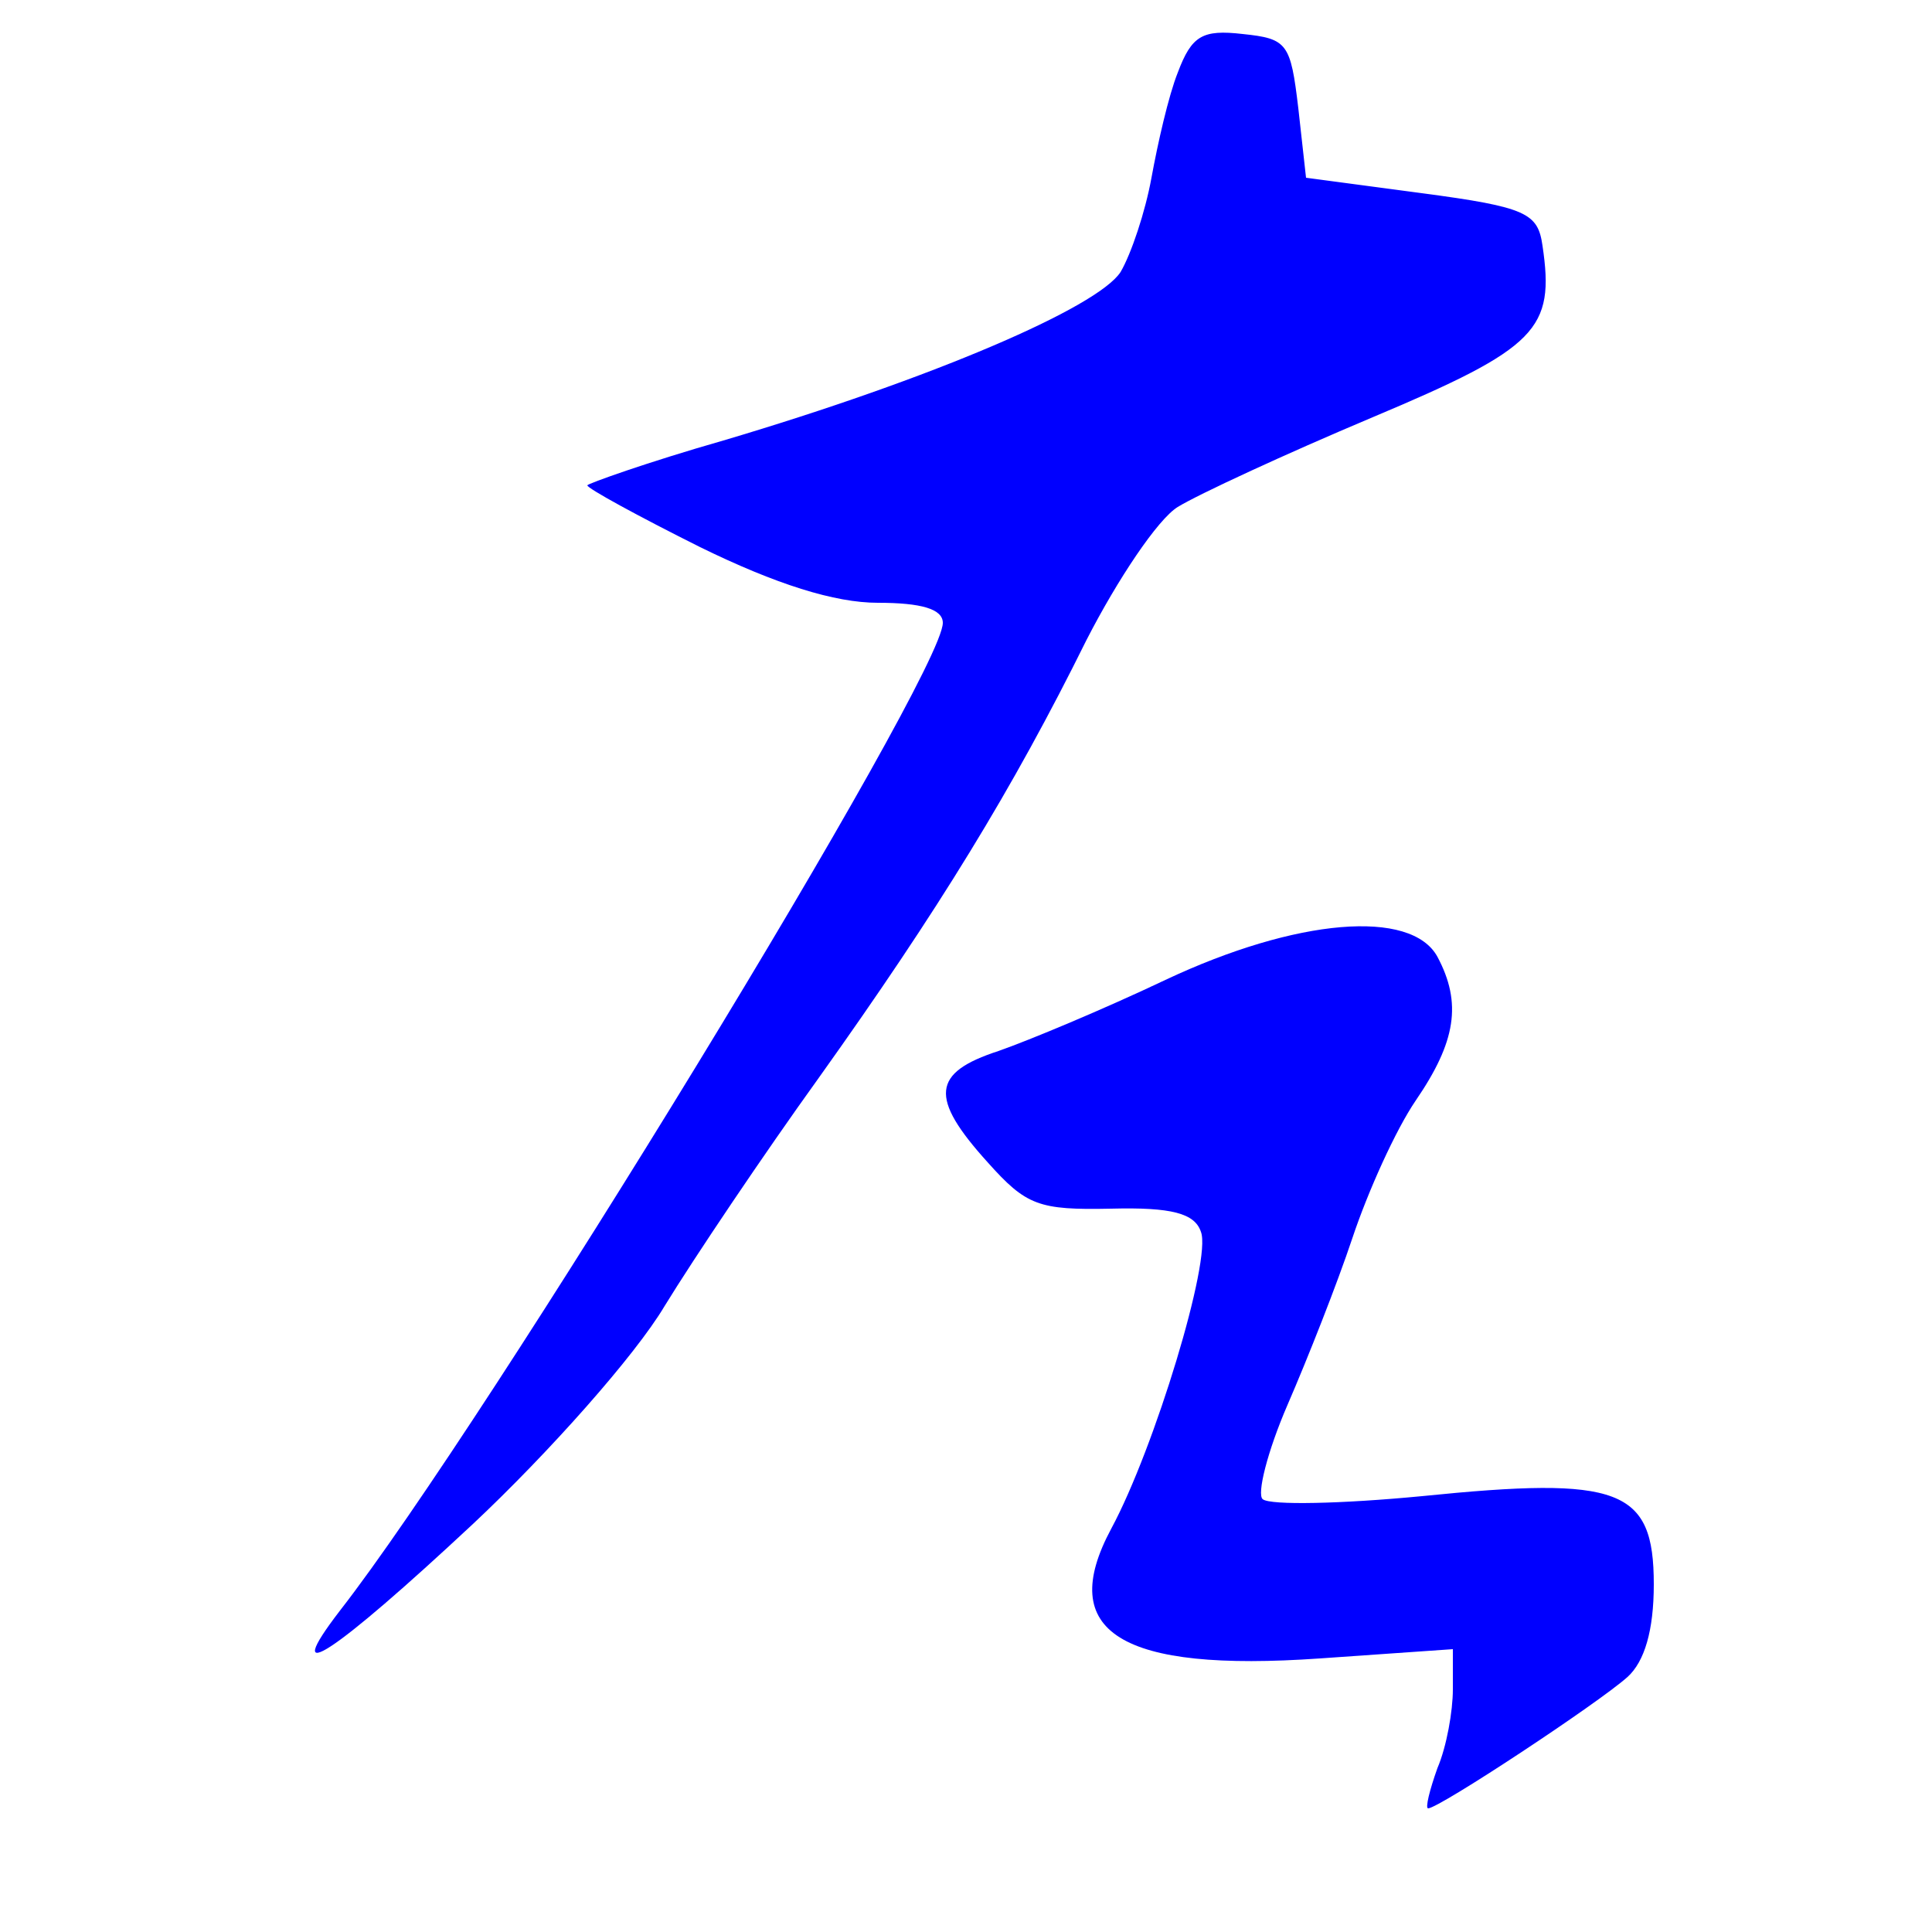
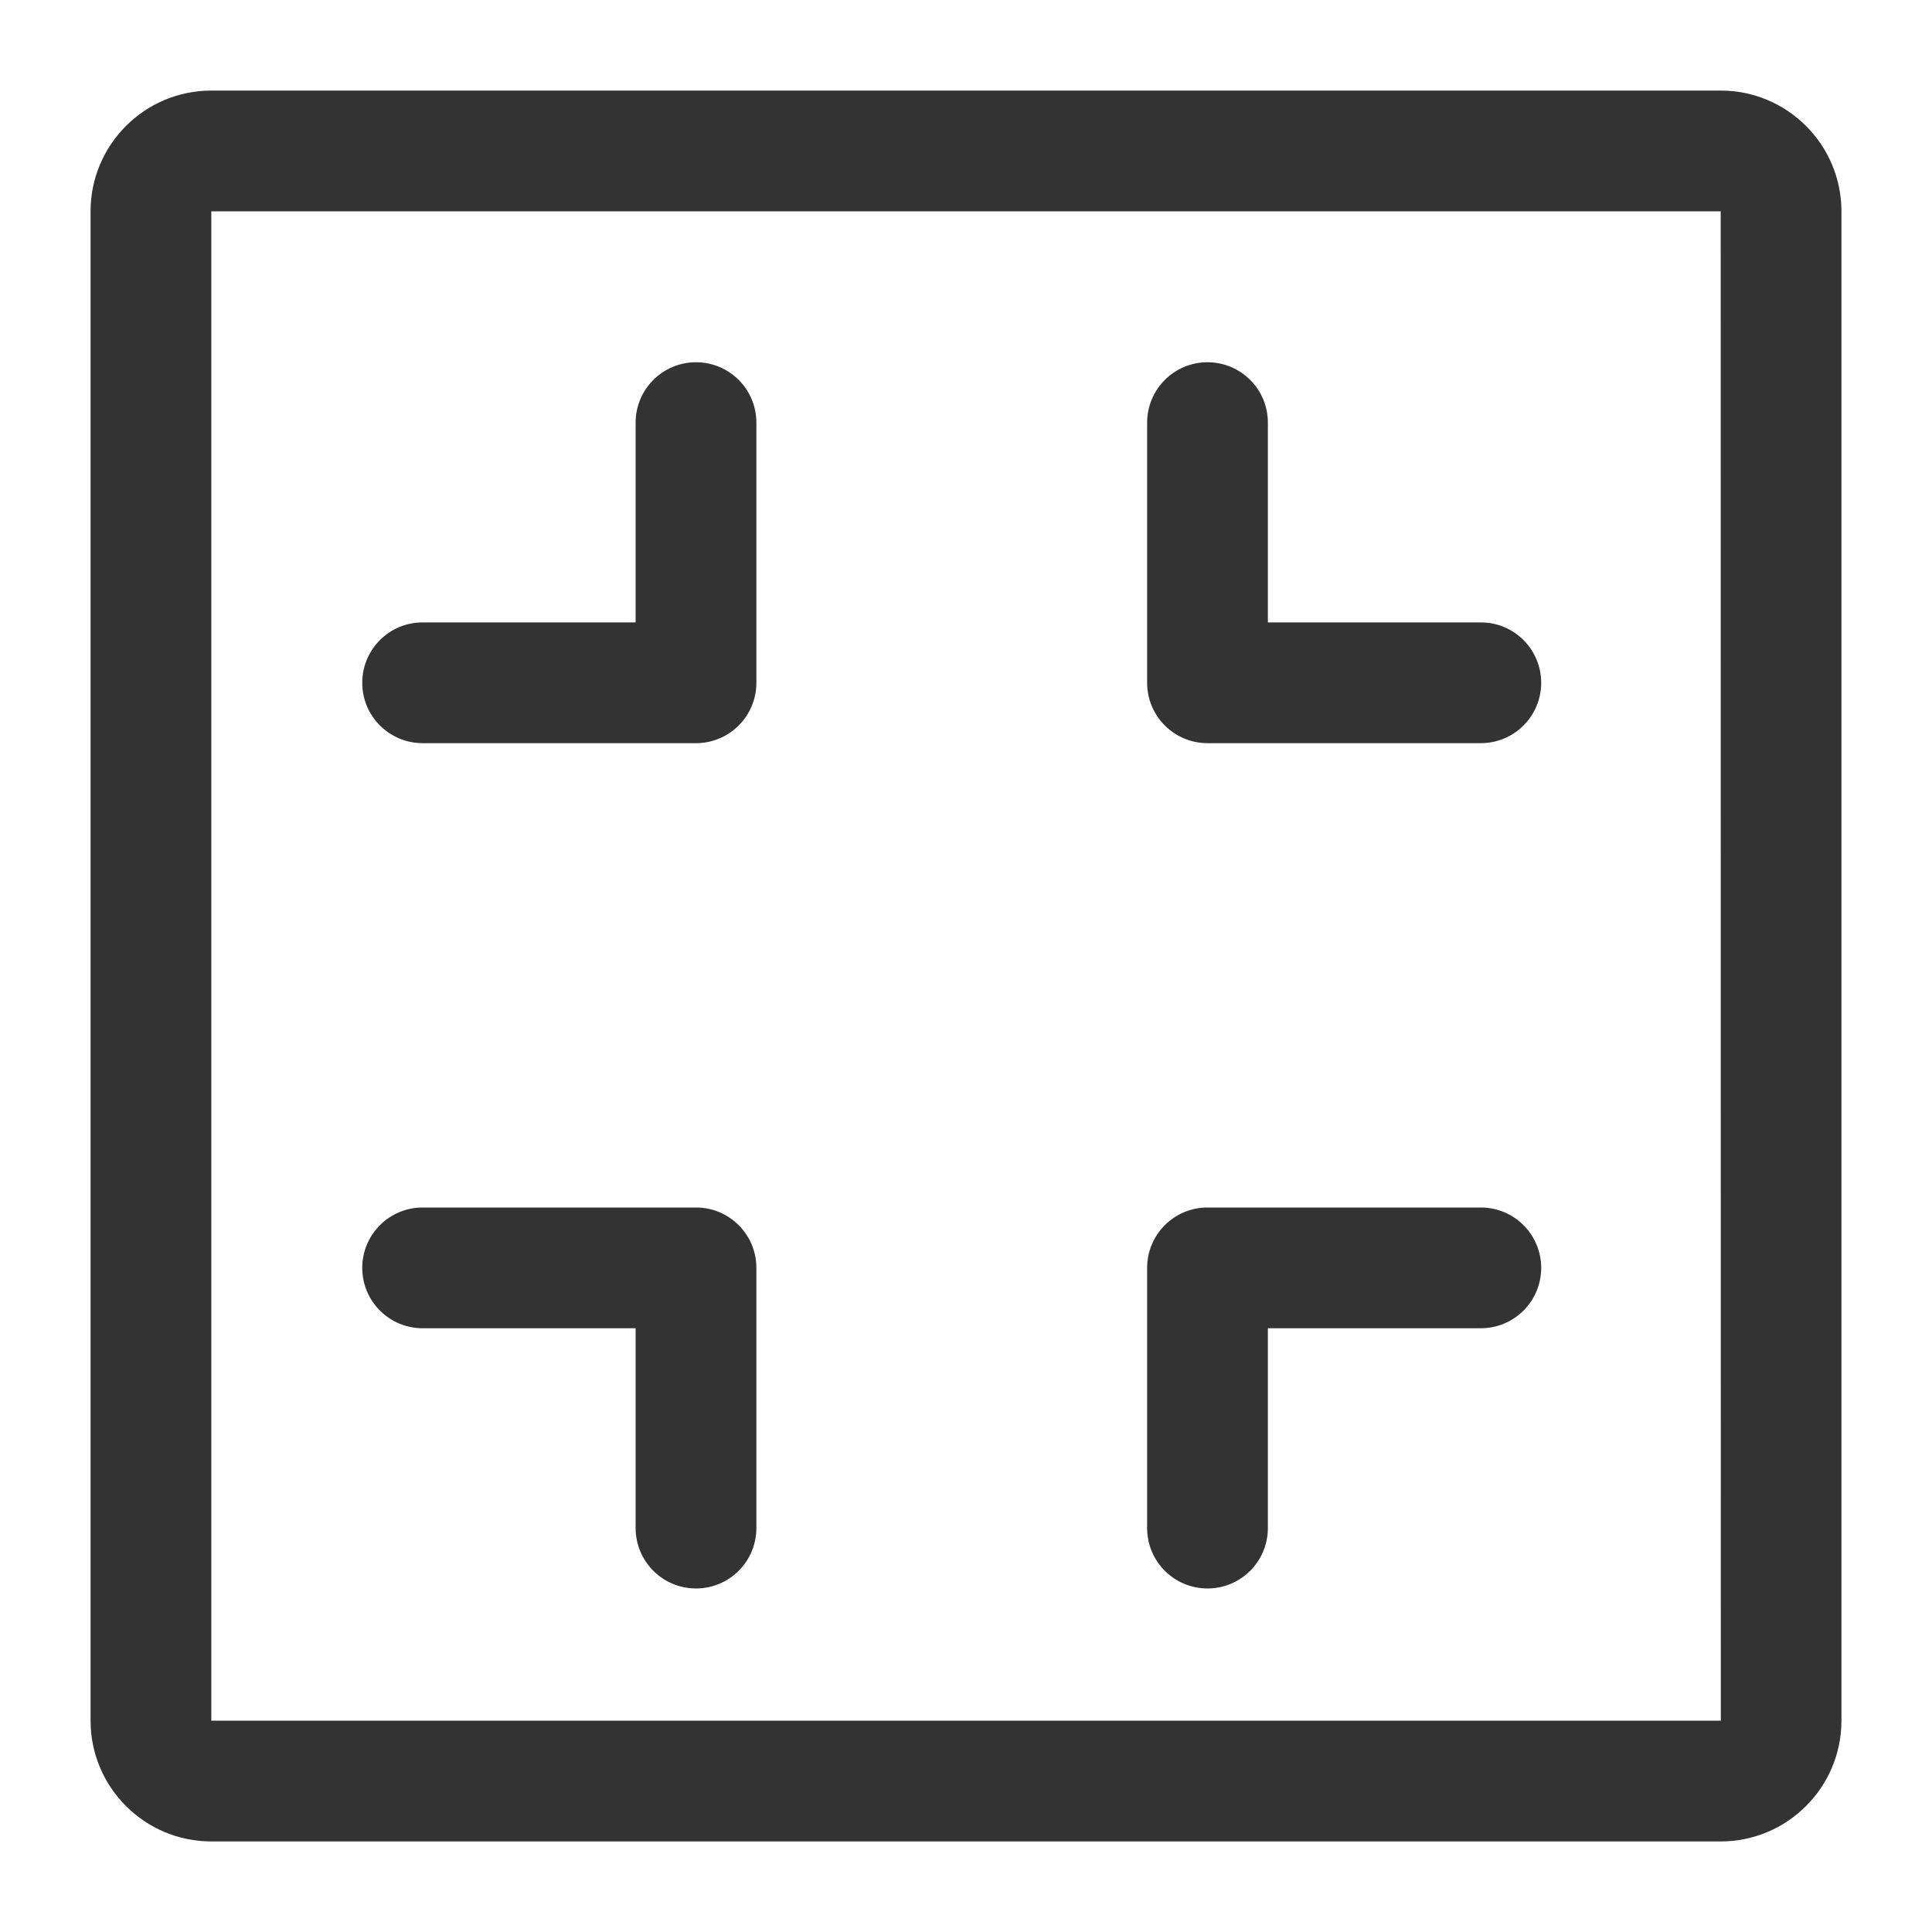
- <svg xmlns="http://www.w3.org/2000/svg" width="100pt" height="100pt" viewBox="0 0 100 100">
-   <g fill="blue" transform="translate(0,100) scale(0.08,-0.08)">
-     <path d="M762 1203 c-6 -15 -13 -46 -17 -68 -4 -22 -13 -49 -20 -61 -15 -23 -122 -69 -257 -109 -49 -14 -88 -28 -88 -29 0 -2 33 -20 73 -40 49 -24 87 -36 115 -36 28 0 42 -4 42 -13 0 -34 -295 -517 -390 -639 -40 -52 -4 -28 86 56 49 46 105 109 124 141 19 31 64 98 100 148 77 108 125 186 173 283 20 39 46 78 59 86 13 8 69 34 126 58 107 45 118 57 110 111 -3 21 -10 25 -78 34 l-75 10 -5 45 c-5 42 -7 45 -36 48 -26 3 -33 -1 -42 -25z" />
-     <path d="M754 616 c-40 -19 -88 -39 -108 -46 -43 -14 -45 -30 -7 -72 25 -28 33 -31 80 -30 39 1 54 -3 58 -15 7 -18 -30 -140 -58 -192 -36 -67 6 -93 135 -84 l86 6 0 -26 c0 -14 -4 -37 -10 -51 -5 -14 -8 -26 -6 -26 7 0 110 68 129 85 11 10 17 30 17 60 0 62 -22 70 -150 57 -52 -5 -98 -6 -103 -2 -4 3 3 31 16 61 13 30 32 78 42 108 10 30 28 70 41 89 26 38 30 63 14 93 -17 31 -91 25 -176 -15z" />
-   </g>
+ <svg xmlns="http://www.w3.org/2000/svg" t="1693588382304" class="icon" viewBox="0 0 1024 1024" version="1.1" p-id="4838" width="200" height="200">
+   <path d="M912 48H112c-35.296 0-64 28.704-64 64v800c0 35.296 28.704 64 64 64h800c35.296 0 64-28.704 64-64V112c0-35.296-28.704-64-64-64zM112 912V112h800l0.064 800H112z m256.896-720a32 32 0 0 0-32 32v105.888H224a32 32 0 0 0 0 64h144.896a32 32 0 0 0 32-32V224a32 32 0 0 0-32-32z m415.968 137.888H672V224a32 32 0 1 0-64 0v137.888a32 32 0 0 0 32 32h144.864a32 32 0 1 0 0-64zM368.896 640H224a32 32 0 1 0 0 64h112.896v105.92a32 32 0 1 0 64 0V672a32 32 0 0 0-32-32z m415.968 0H640a32 32 0 0 0-32 32v137.92a32 32 0 1 0 64 0V704h112.864a32 32 0 1 0 0-64z" fill="#333333" p-id="4839" />
</svg>
